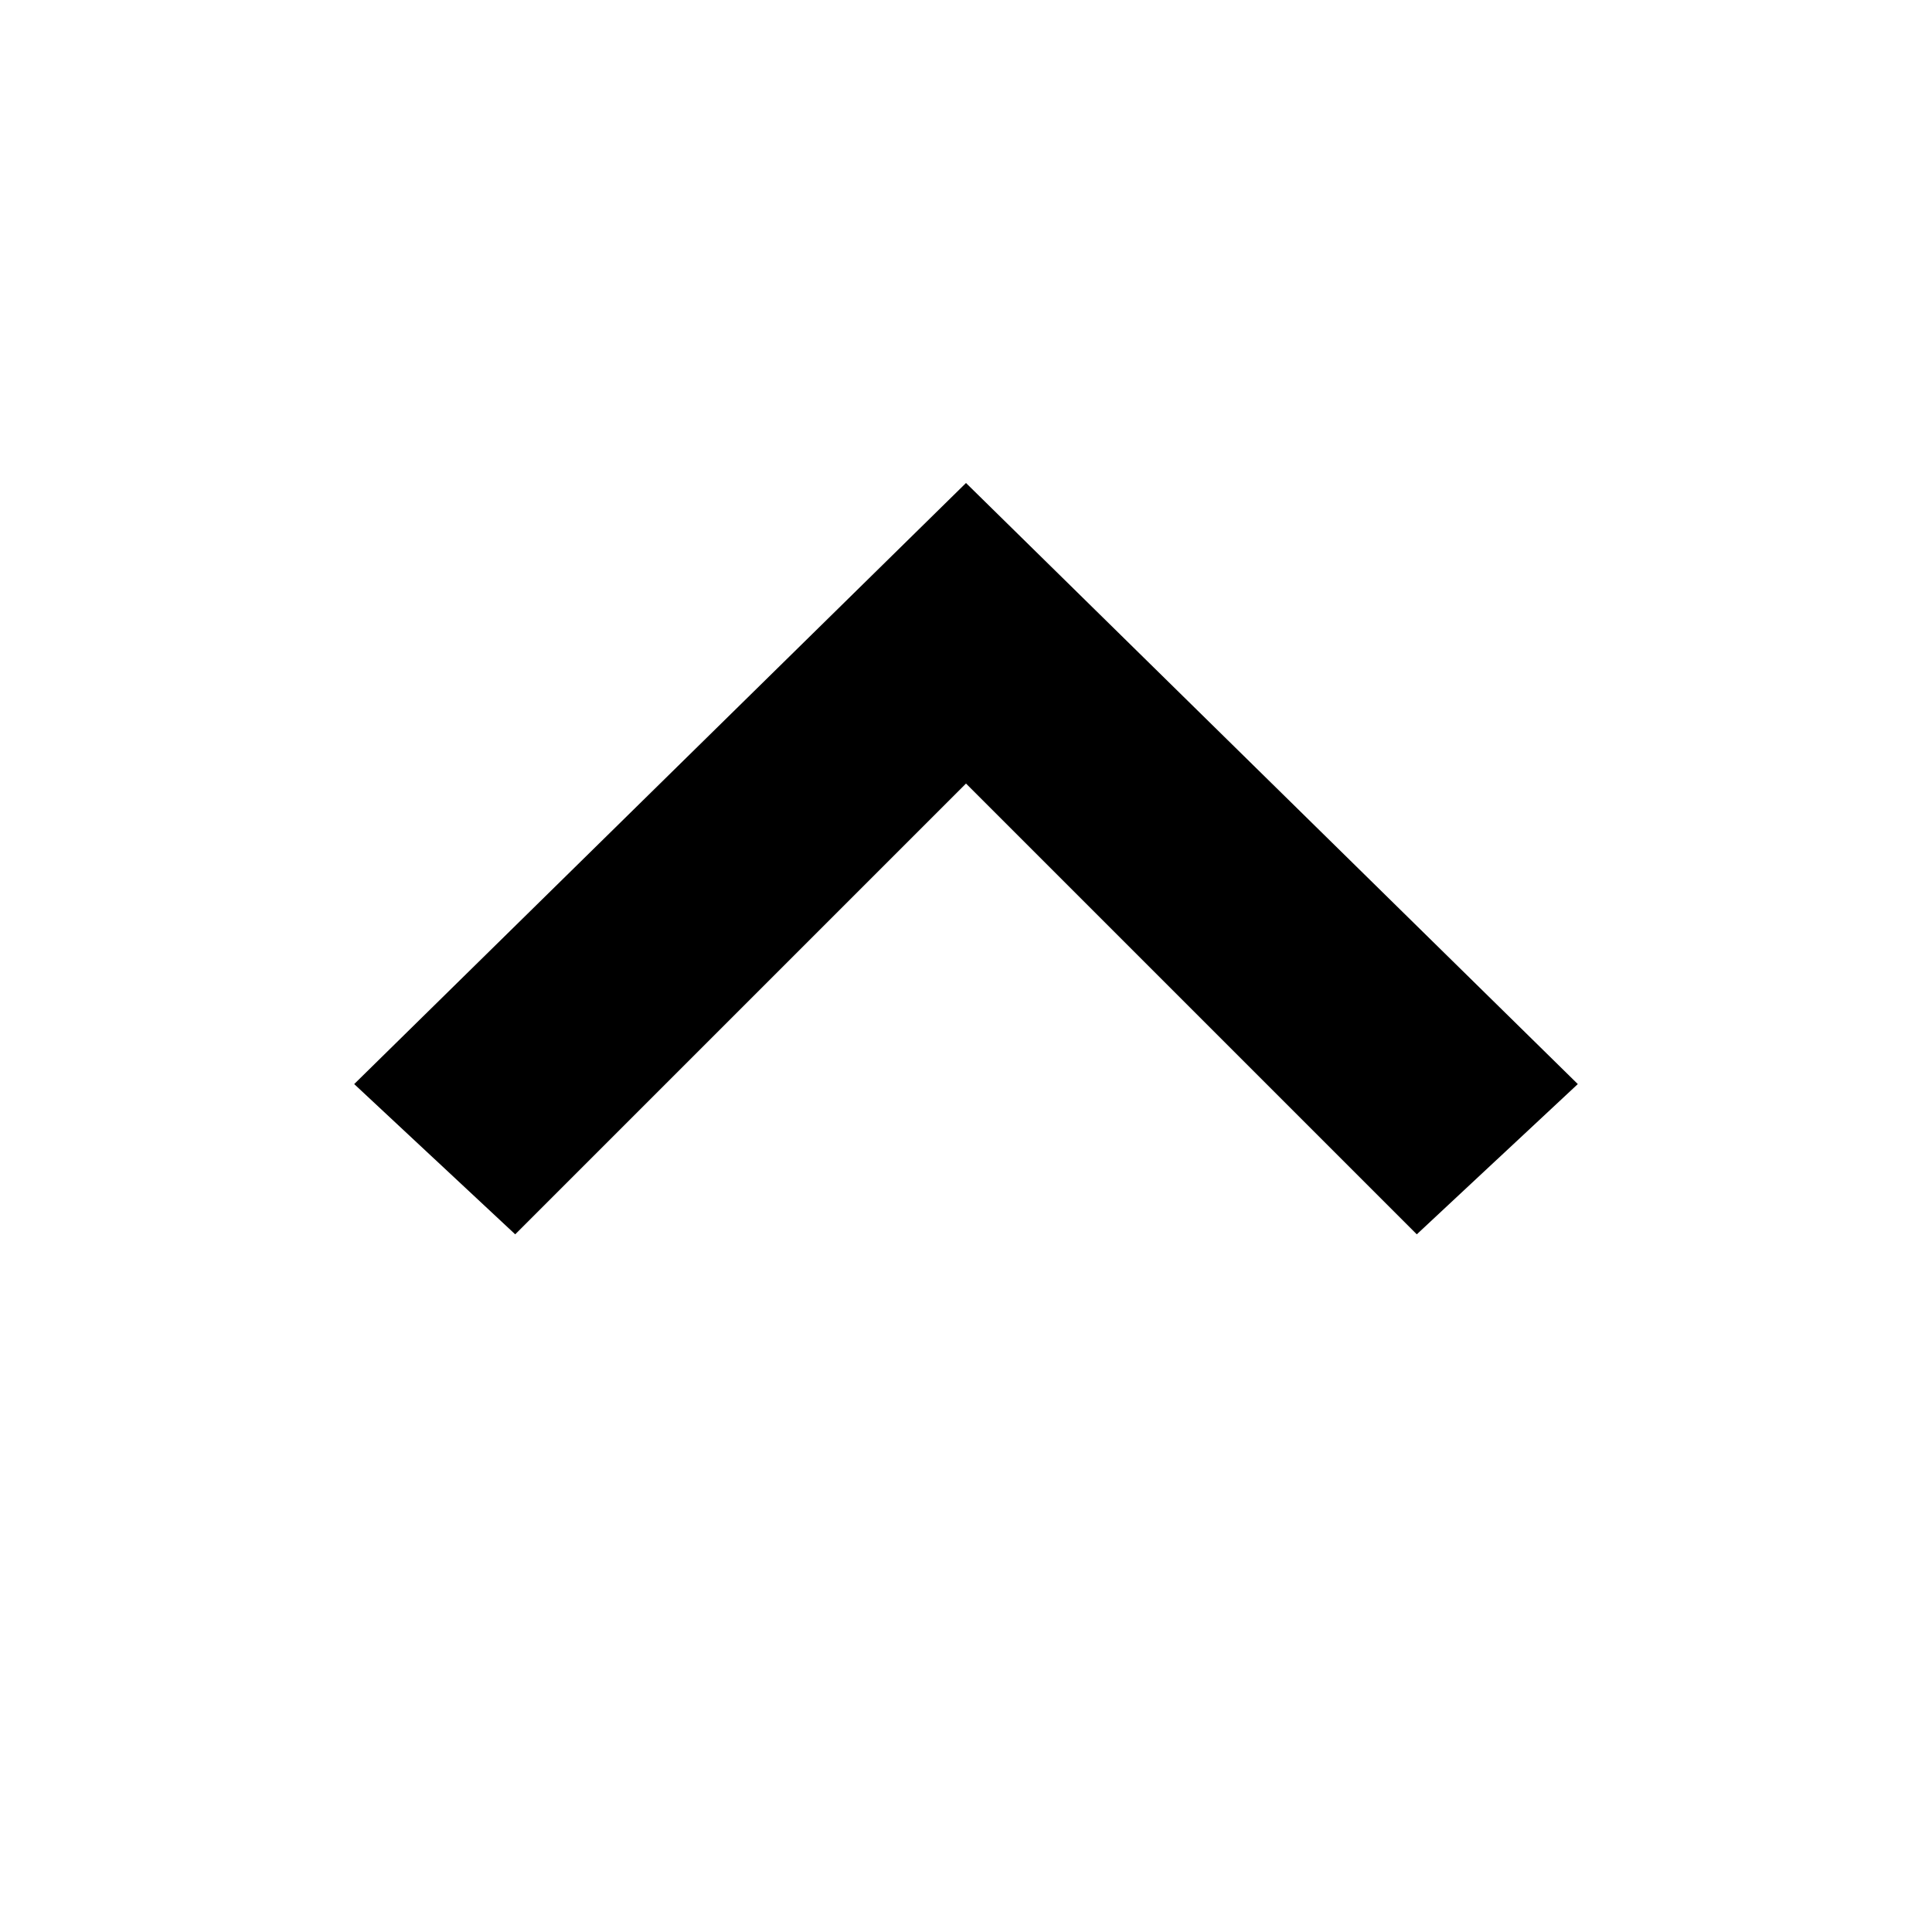
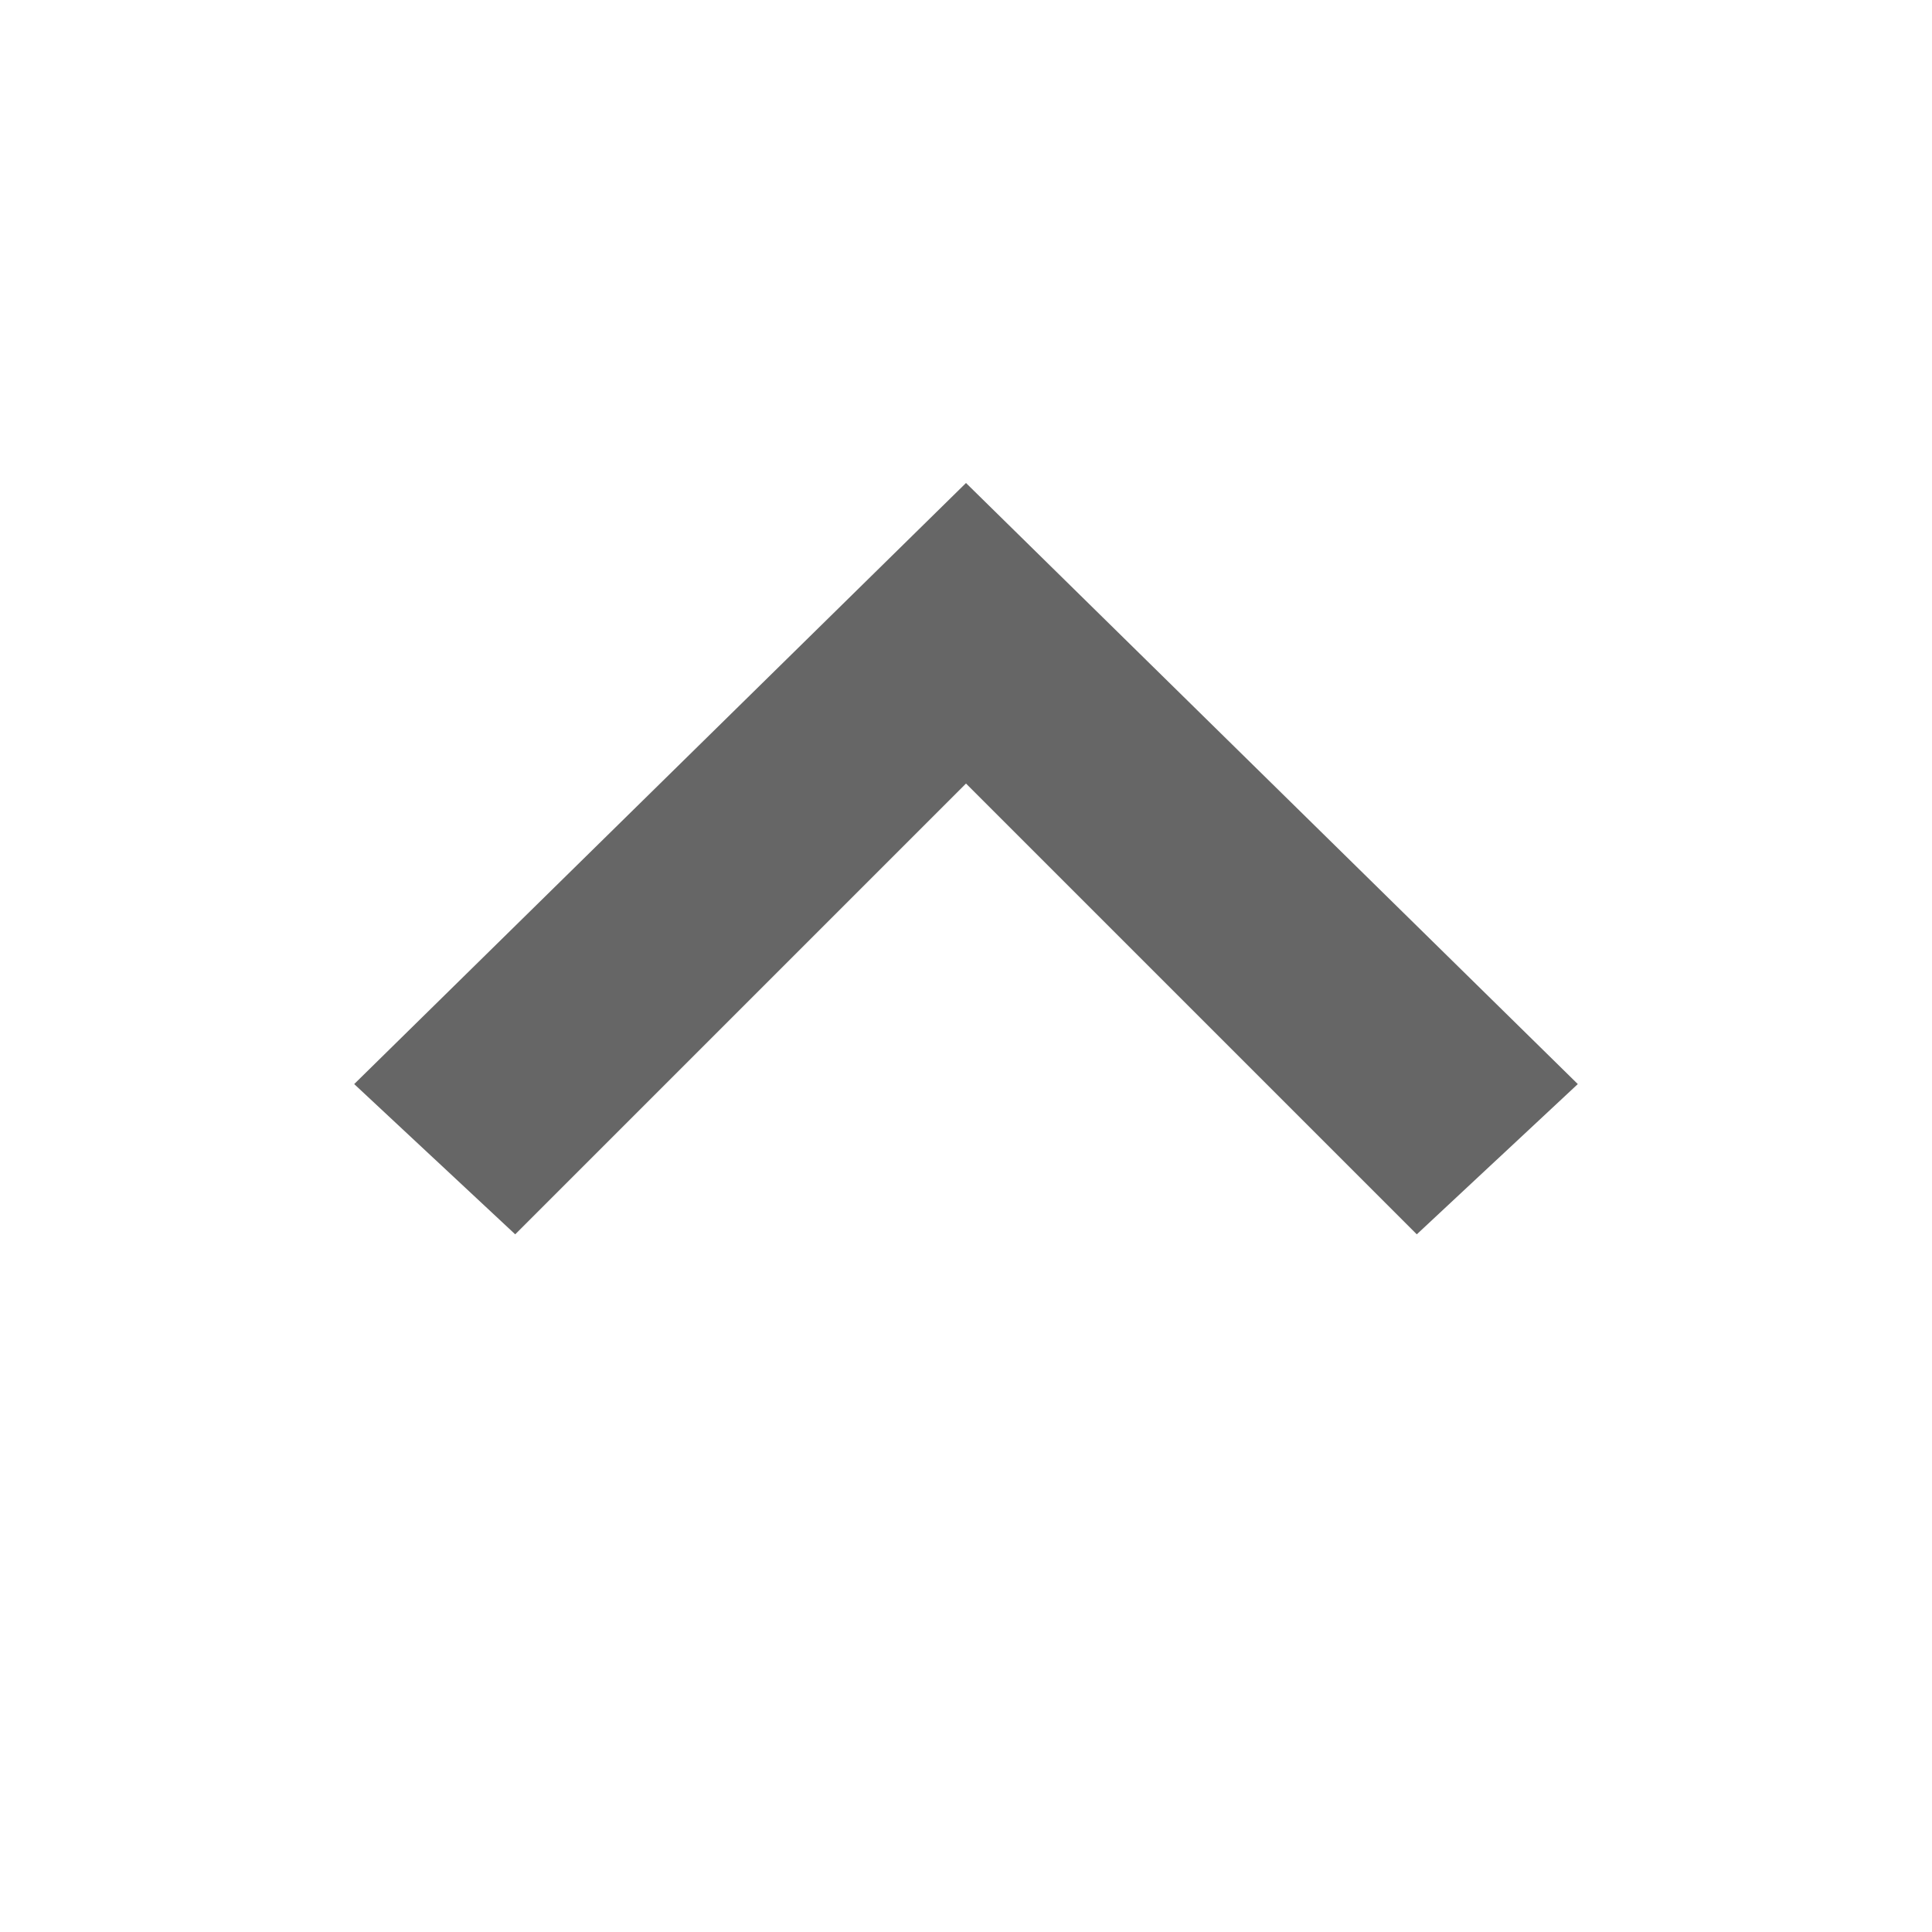
- <svg xmlns="http://www.w3.org/2000/svg" width="18" height="18" viewBox="0 0 18 18" role="img" aria-hidden="true" focusable="false">
-   <polygon points="9,4.5 3.3,10.1 4.8,11.5 9,7.3 13.2,11.5 14.7,10.1 " />
+ <svg xmlns="http://www.w3.org/2000/svg" version="1.1" id="レイヤー_1" focusable="false" x="0px" y="0px" viewBox="0 0 18 18" style="enable-background:new 0 0 18 18;" xml:space="preserve">
+   <style type="text/css">
+ 	.st0{fill:#666666;}
+ </style>
+   <polygon class="st0" points="9,4.5 3.3,10.1 4.8,11.5 9,7.3 13.2,11.5 14.7,10.1 " />
</svg>
